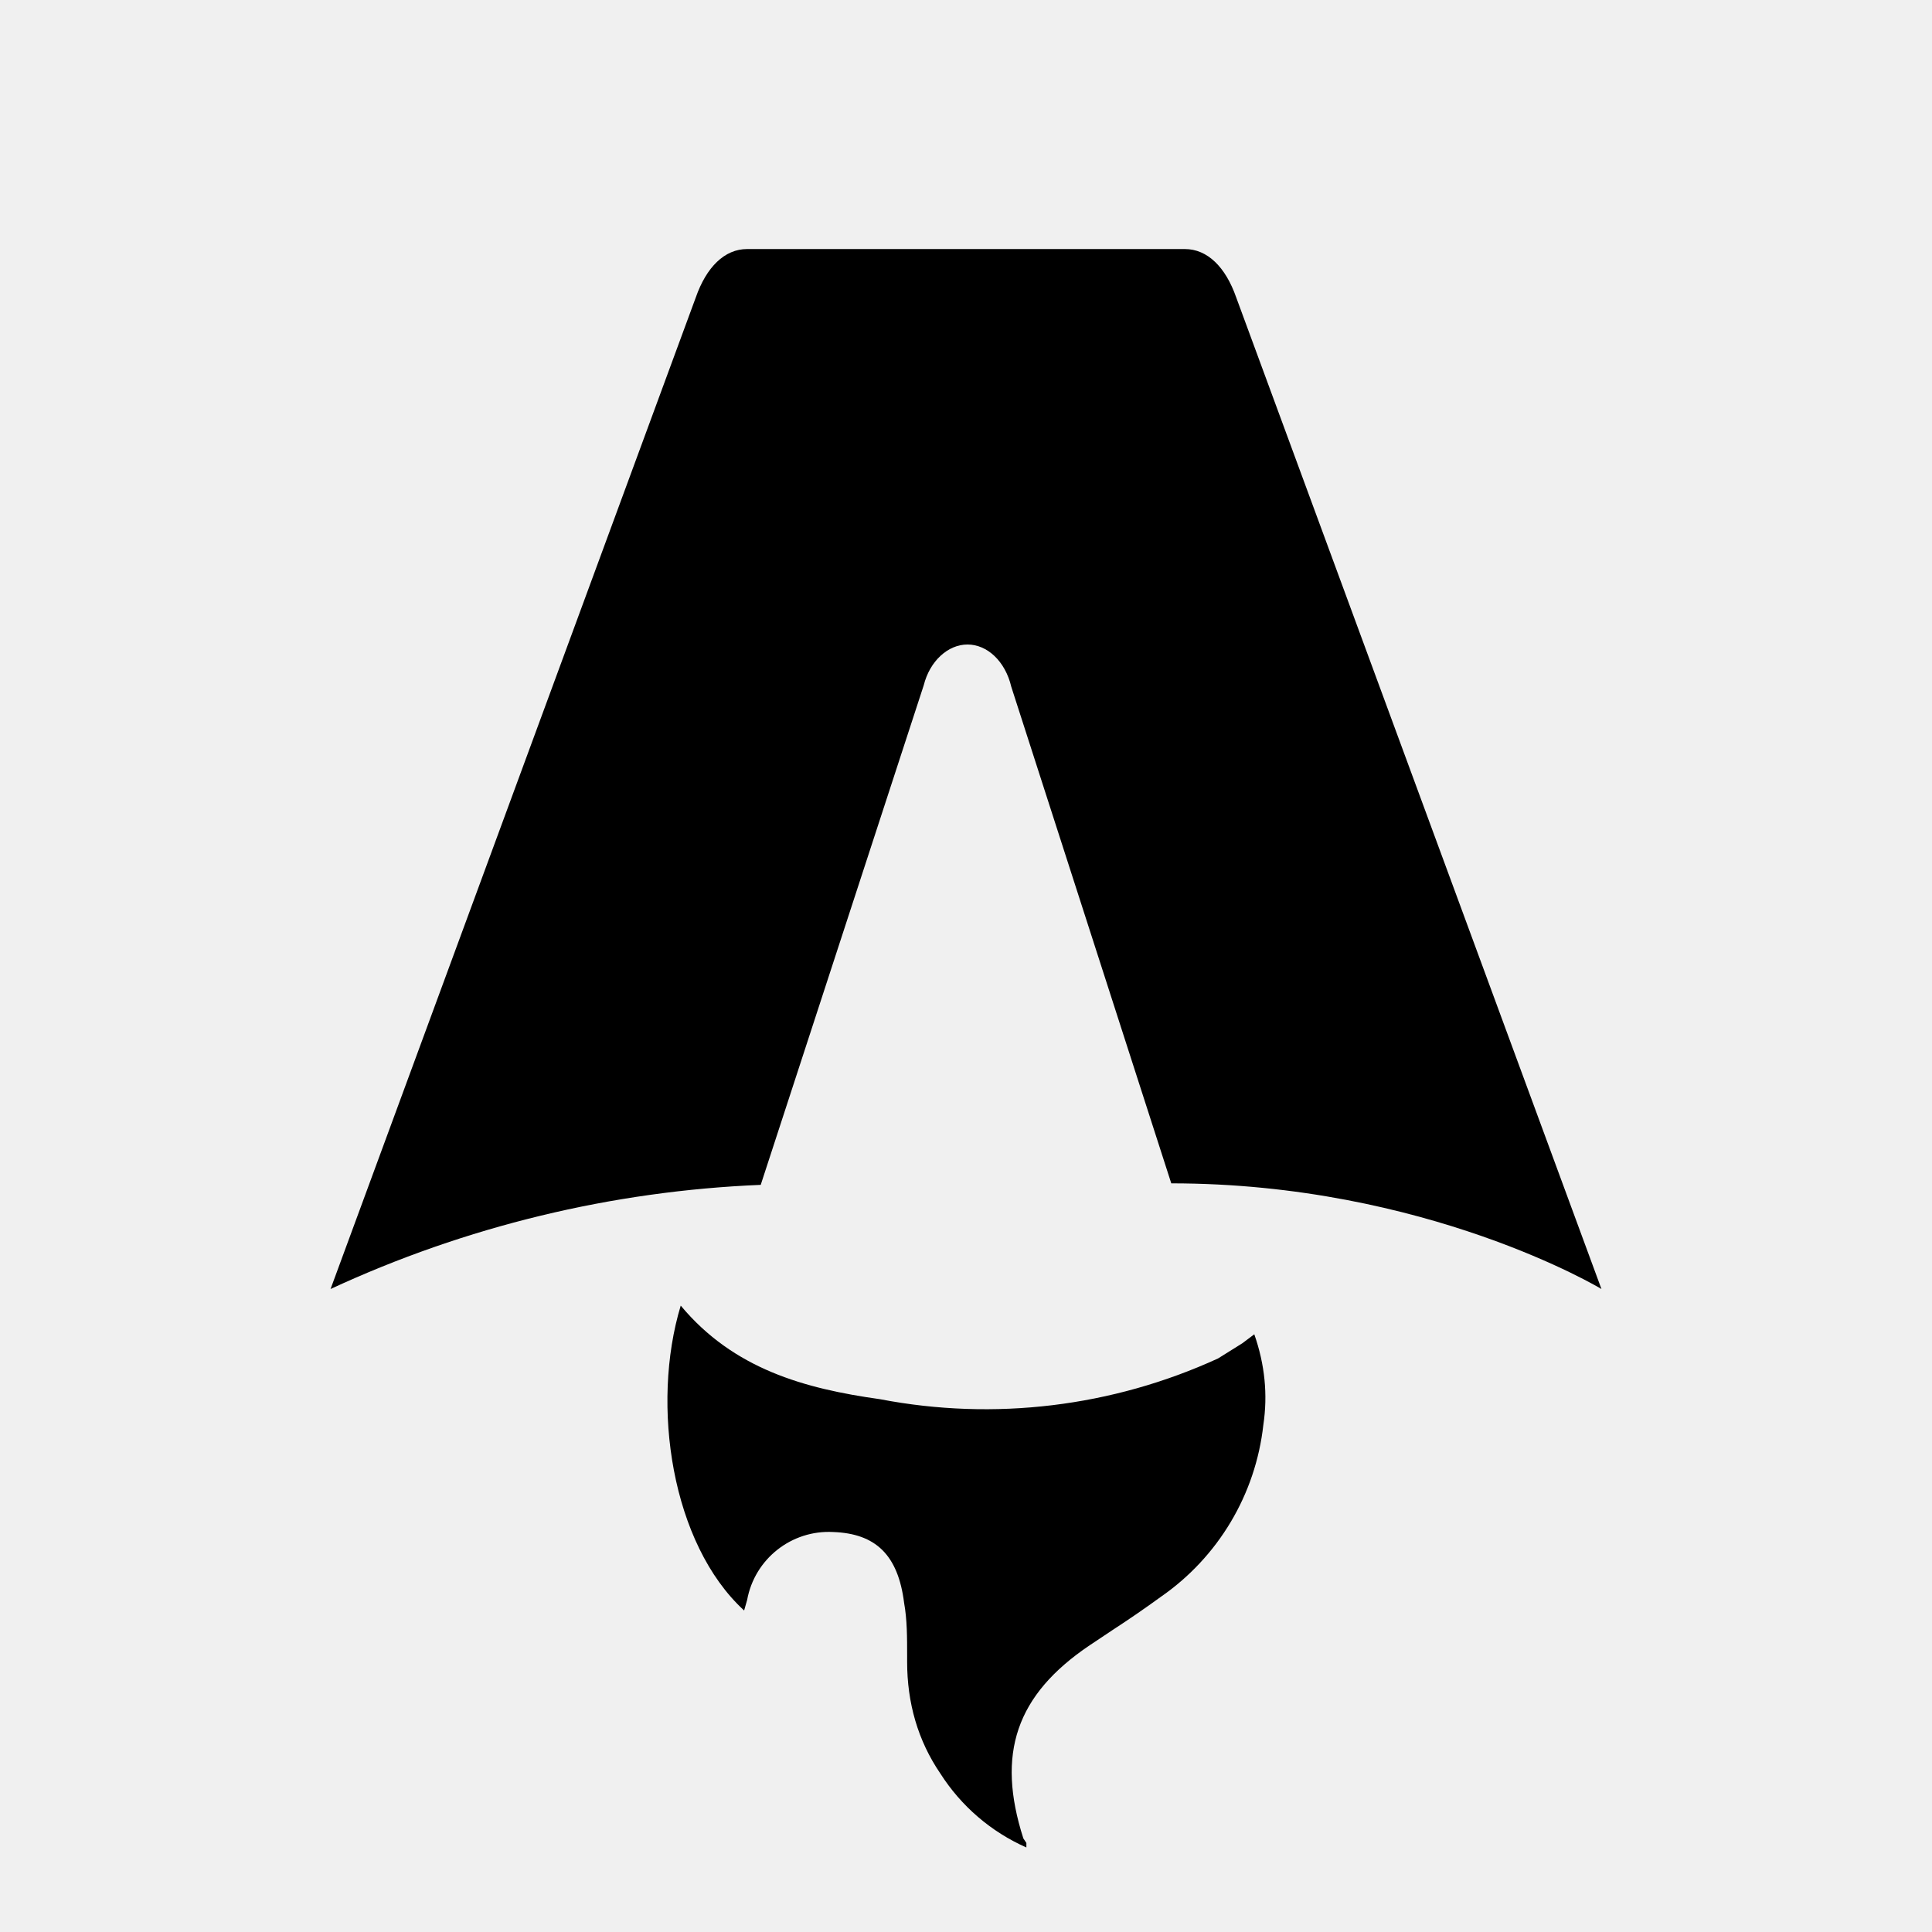
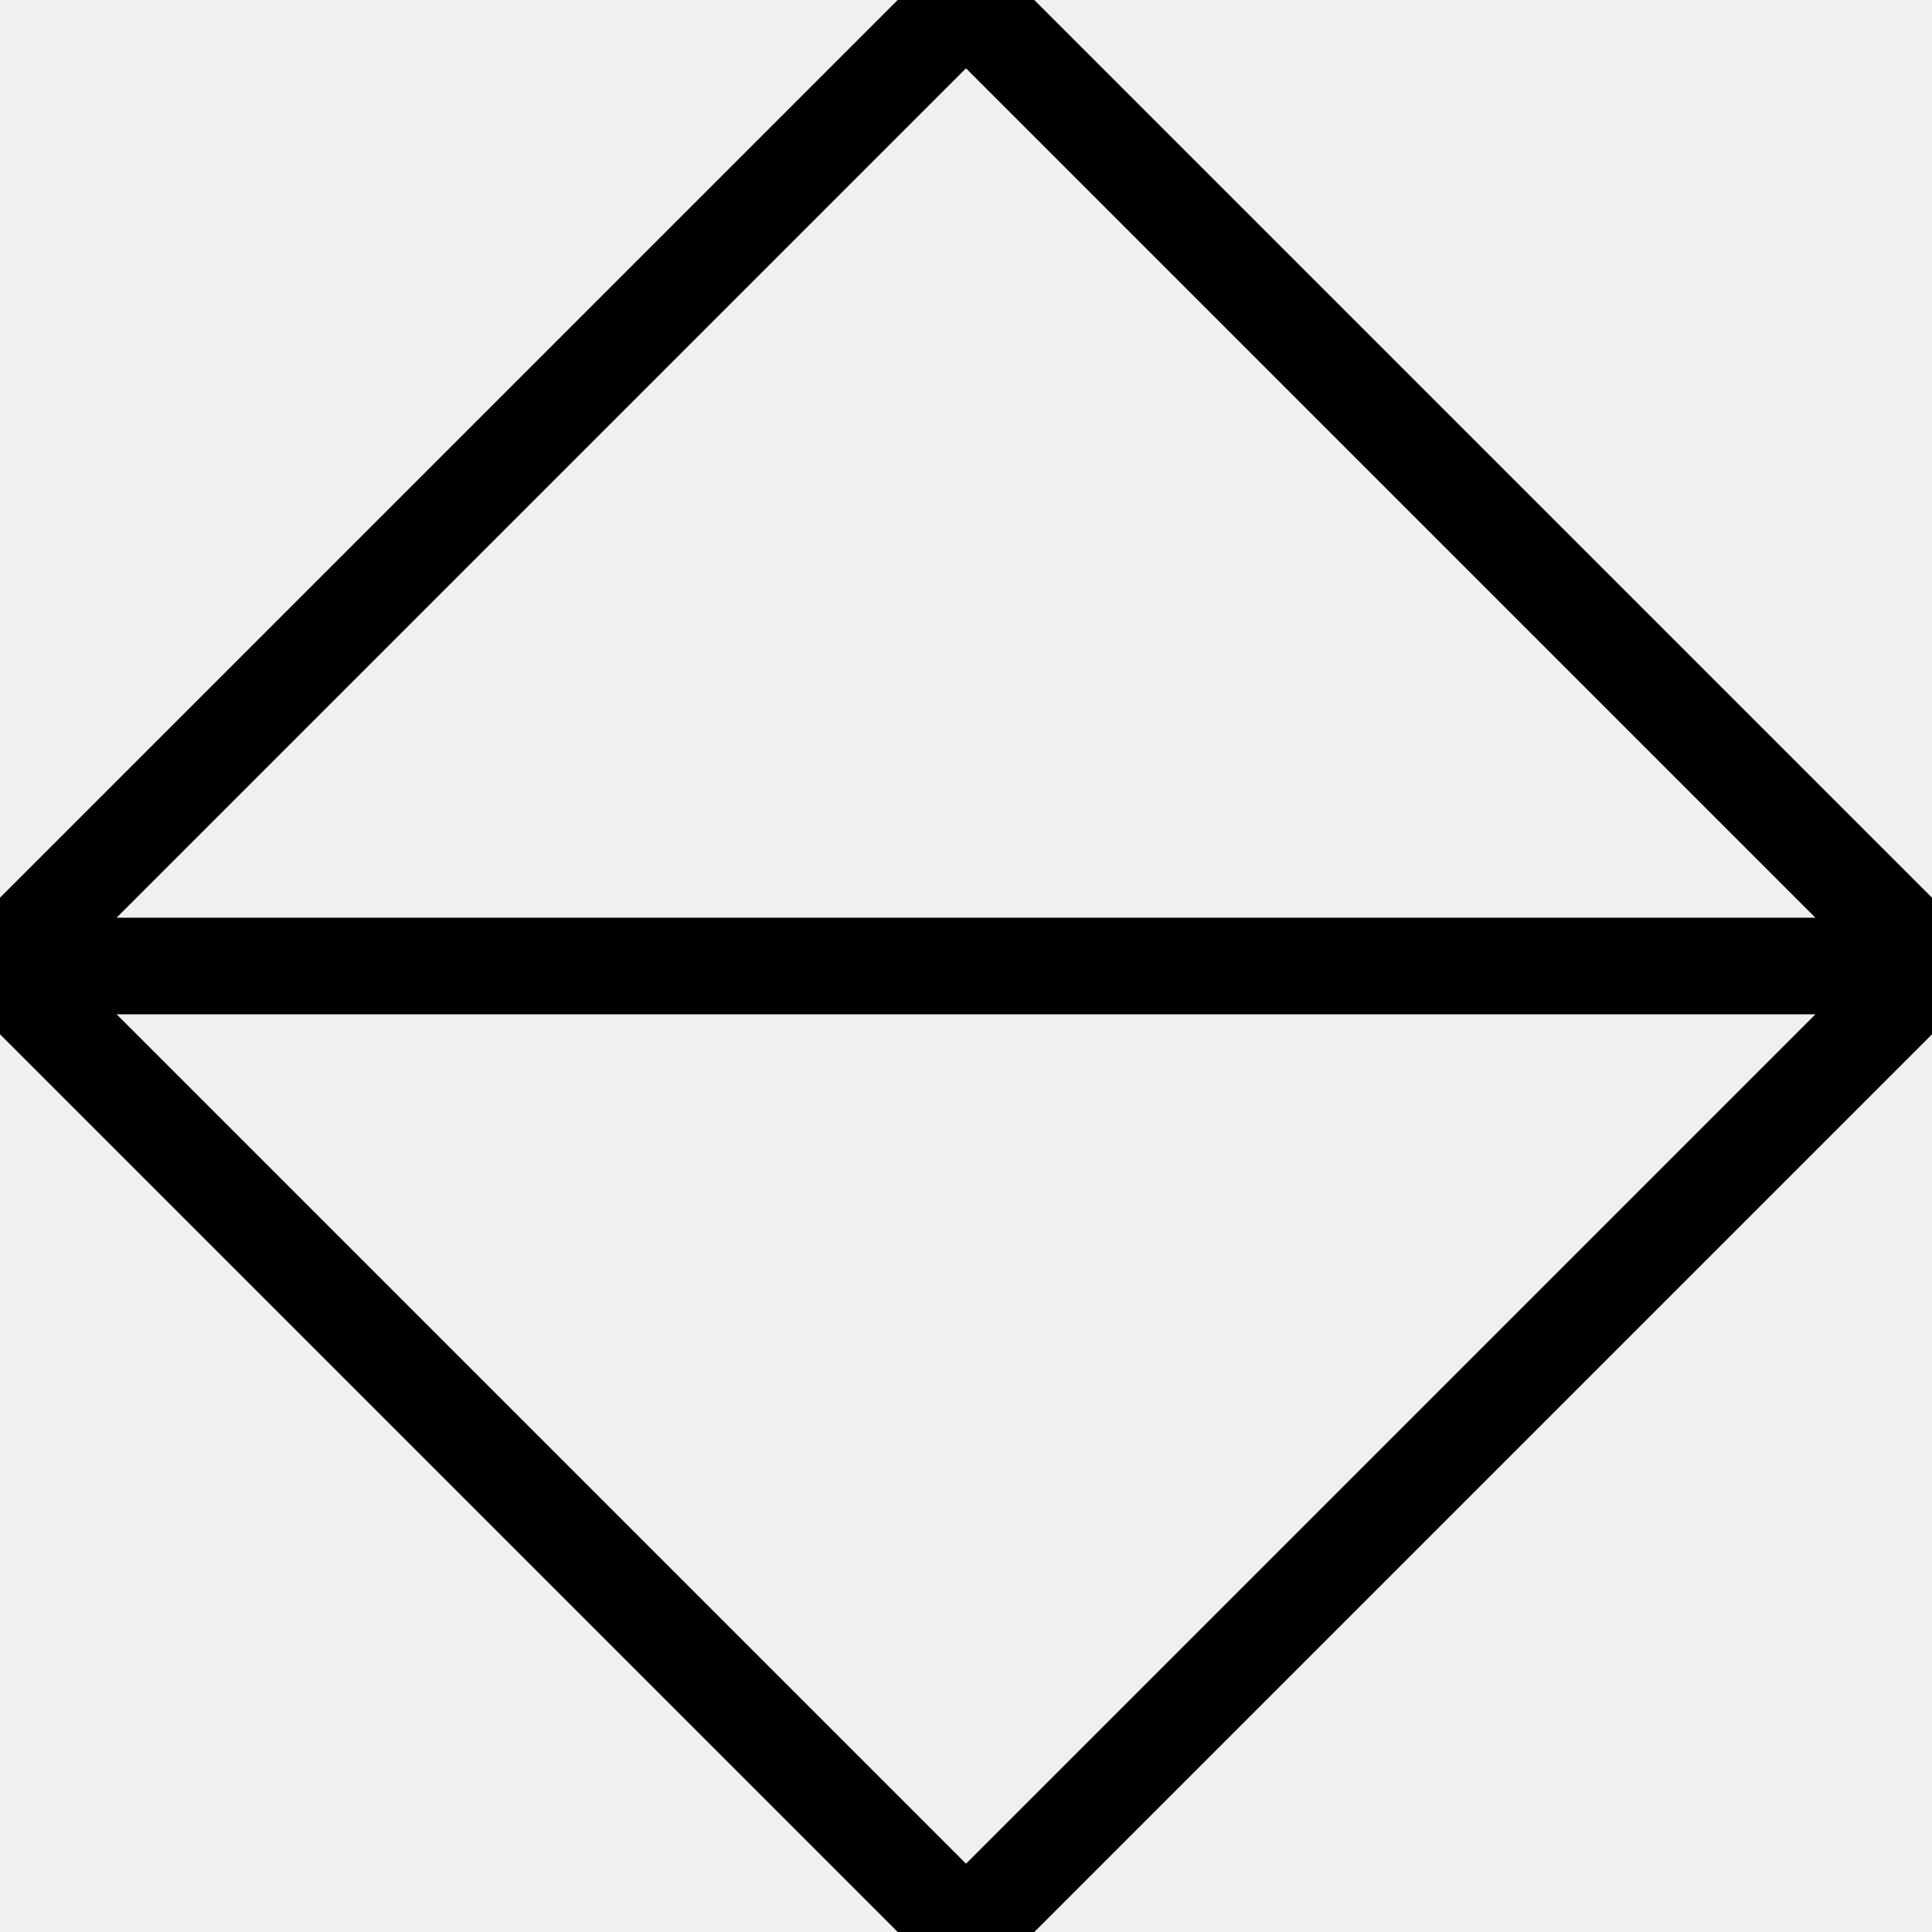
- <svg xmlns="http://www.w3.org/2000/svg" fill="none" viewBox="0 0 128 128">
-   <path d="M50.4 78.5a75.1 75.1 0 0 0-28.5 6.9l24.2-65.7c.7-2 1.9-3.2 3.4-3.2h29c1.5 0 2.7 1.2 3.4 3.2l24.2 65.7s-11.6-7-28.5-7L67 45.5c-.4-1.7-1.6-2.8-2.9-2.8-1.3 0-2.5 1.1-2.9 2.7L50.4 78.5Zm-1.1 28.2Zm-4.2-20.2c-2 6.6-.6 15.8 4.2 20.2a17.5 17.5 0 0 1 .2-.7 5.5 5.5 0 0 1 5.7-4.5c2.8.1 4.3 1.5 4.7 4.7.2 1.1.2 2.3.2 3.5v.4c0 2.7.7 5.2 2.2 7.4a13 13 0 0 0 5.7 4.9v-.3l-.2-.3c-1.8-5.6-.5-9.5 4.4-12.8l1.5-1a73 73 0 0 0 3.2-2.2 16 16 0 0 0 6.8-11.4c.3-2 .1-4-.6-6l-.8.6-1.6 1a37 37 0 0 1-22.4 2.7c-5-.7-9.7-2-13.2-6.2Z" />
-   <style>
-         path { fill: #000; }
-         @media (prefers-color-scheme: dark) {
-             path { fill: #FFF; }
-         }
-     </style>
+ <svg xmlns="http://www.w3.org/2000/svg" width="32" height="32" viewBox="0 0 100 100">
+   <polygon points="50,0 100,50 50,100 0,50" fill="none" stroke="black" stroke-width="5" />
+   <line x1="0" y1="50" x2="100" y2="50" stroke="black" stroke-width="5" />
</svg>
